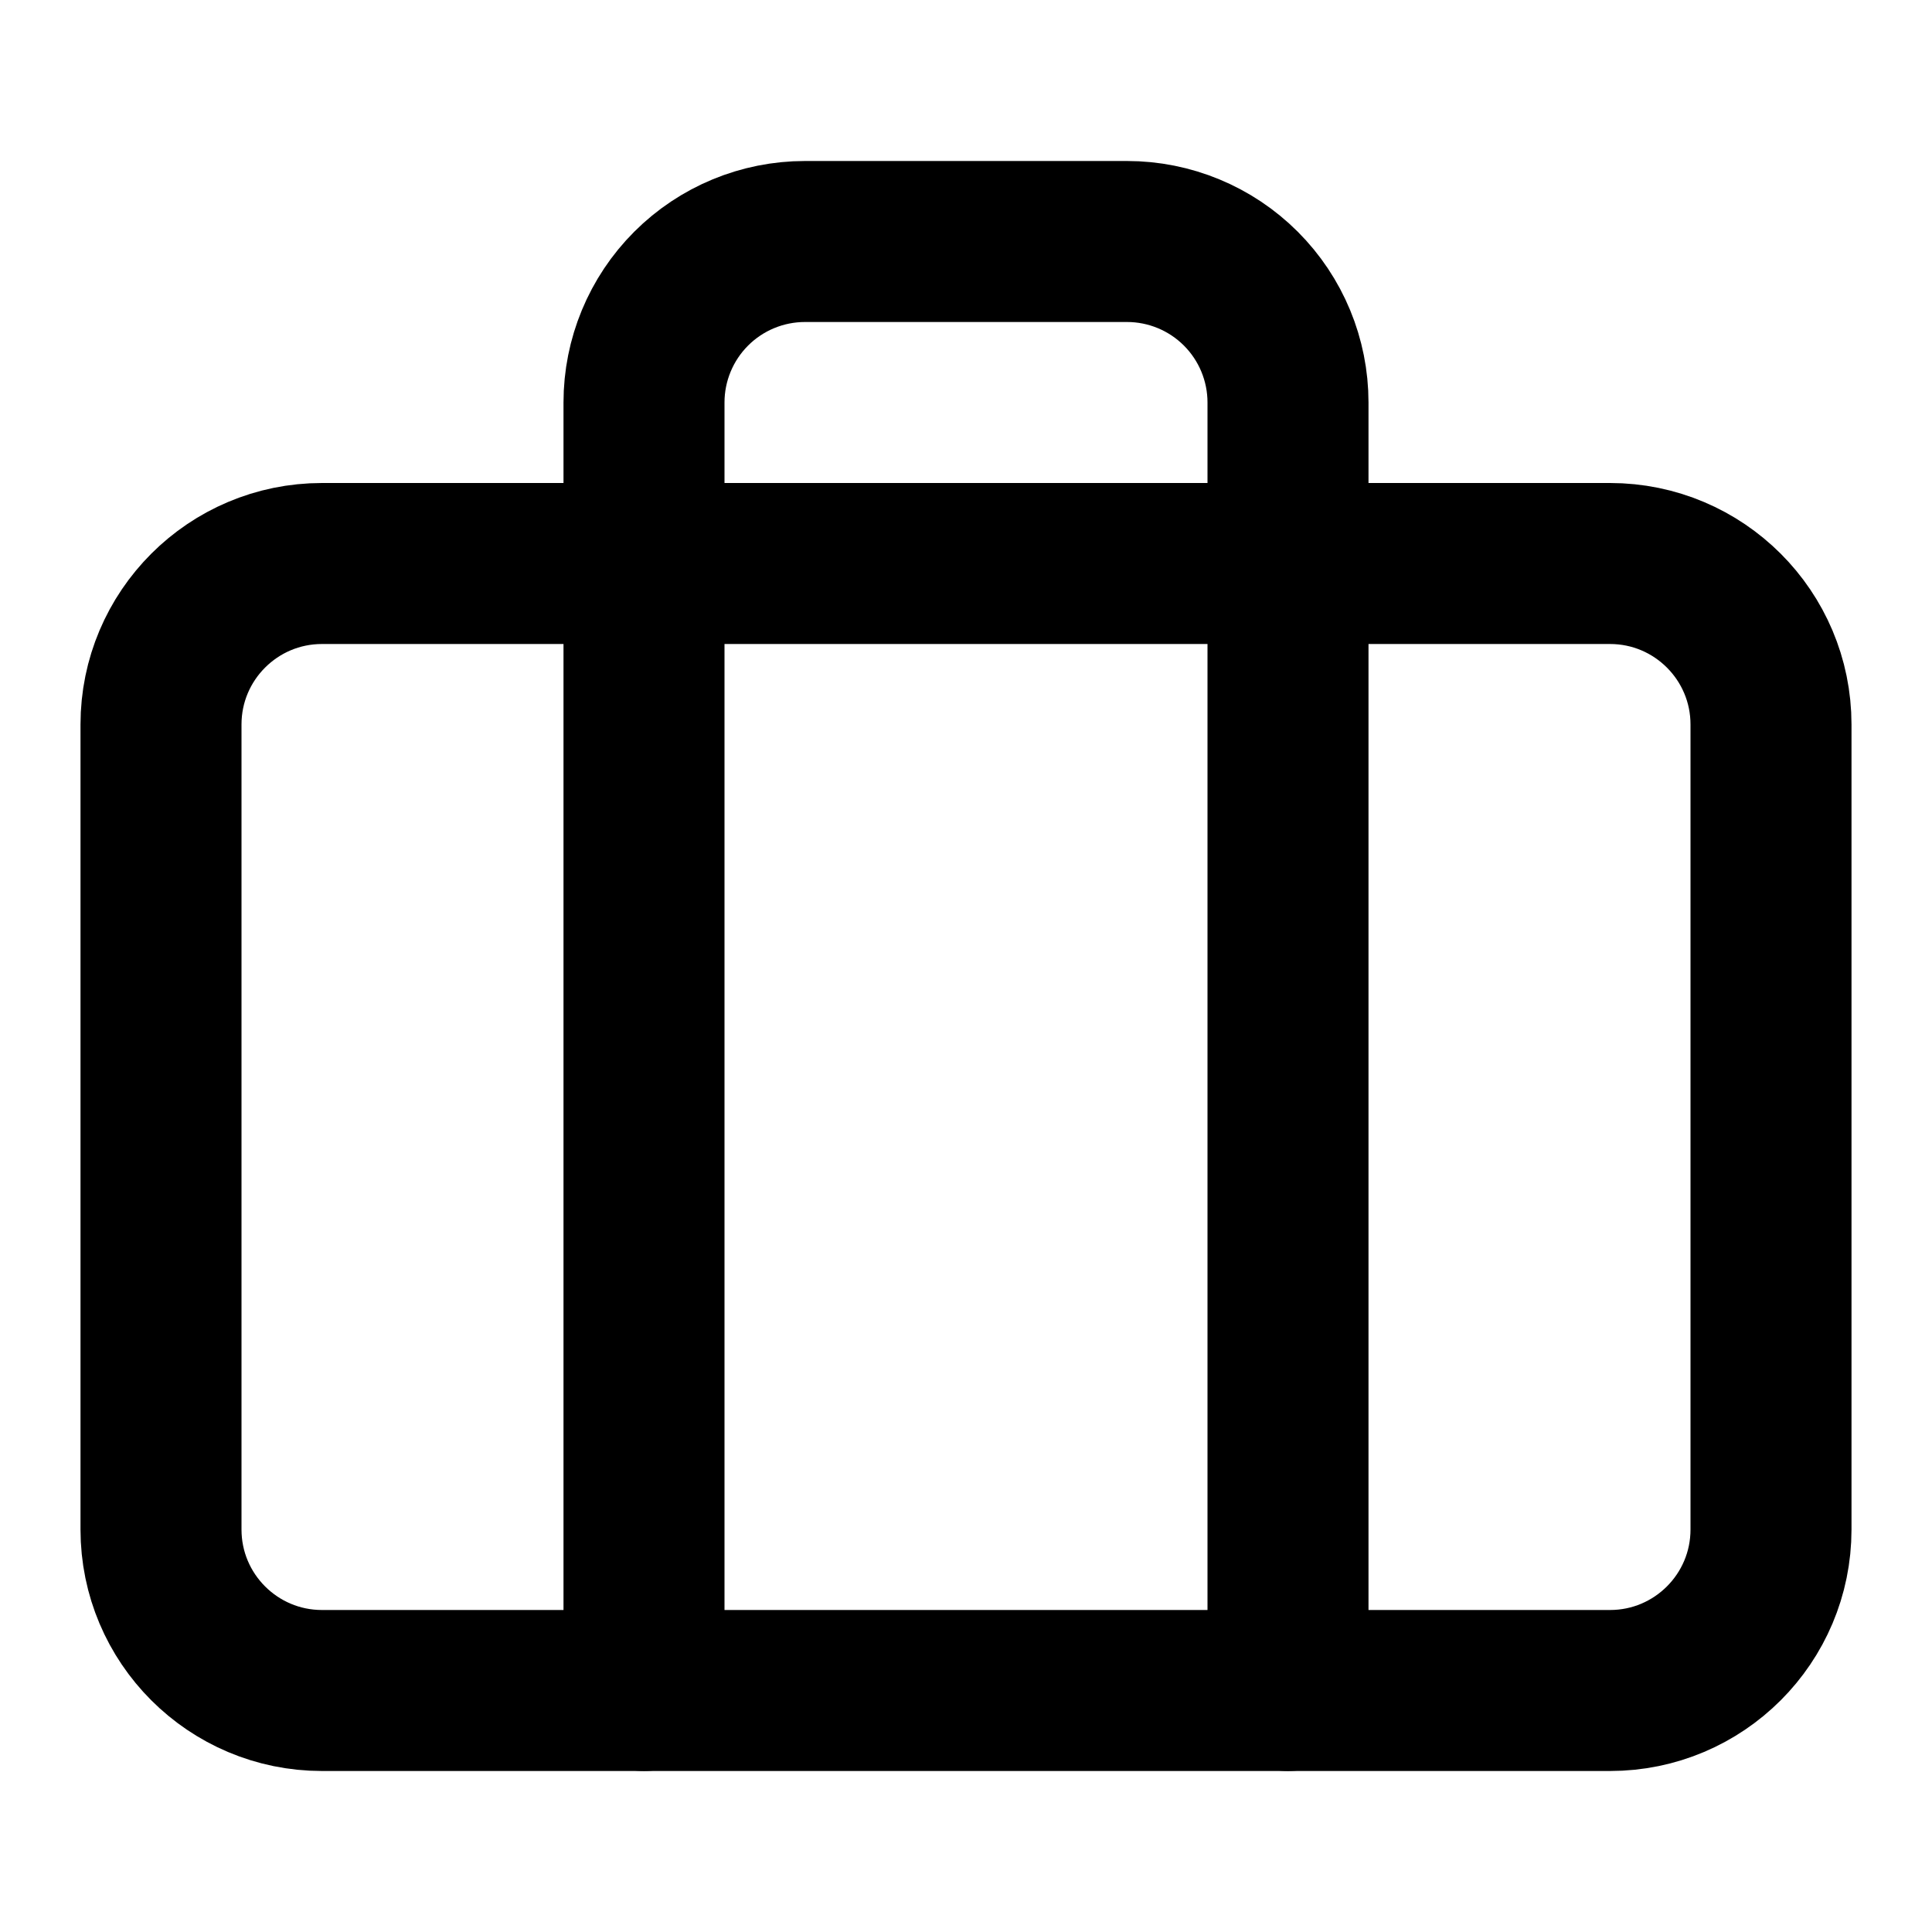
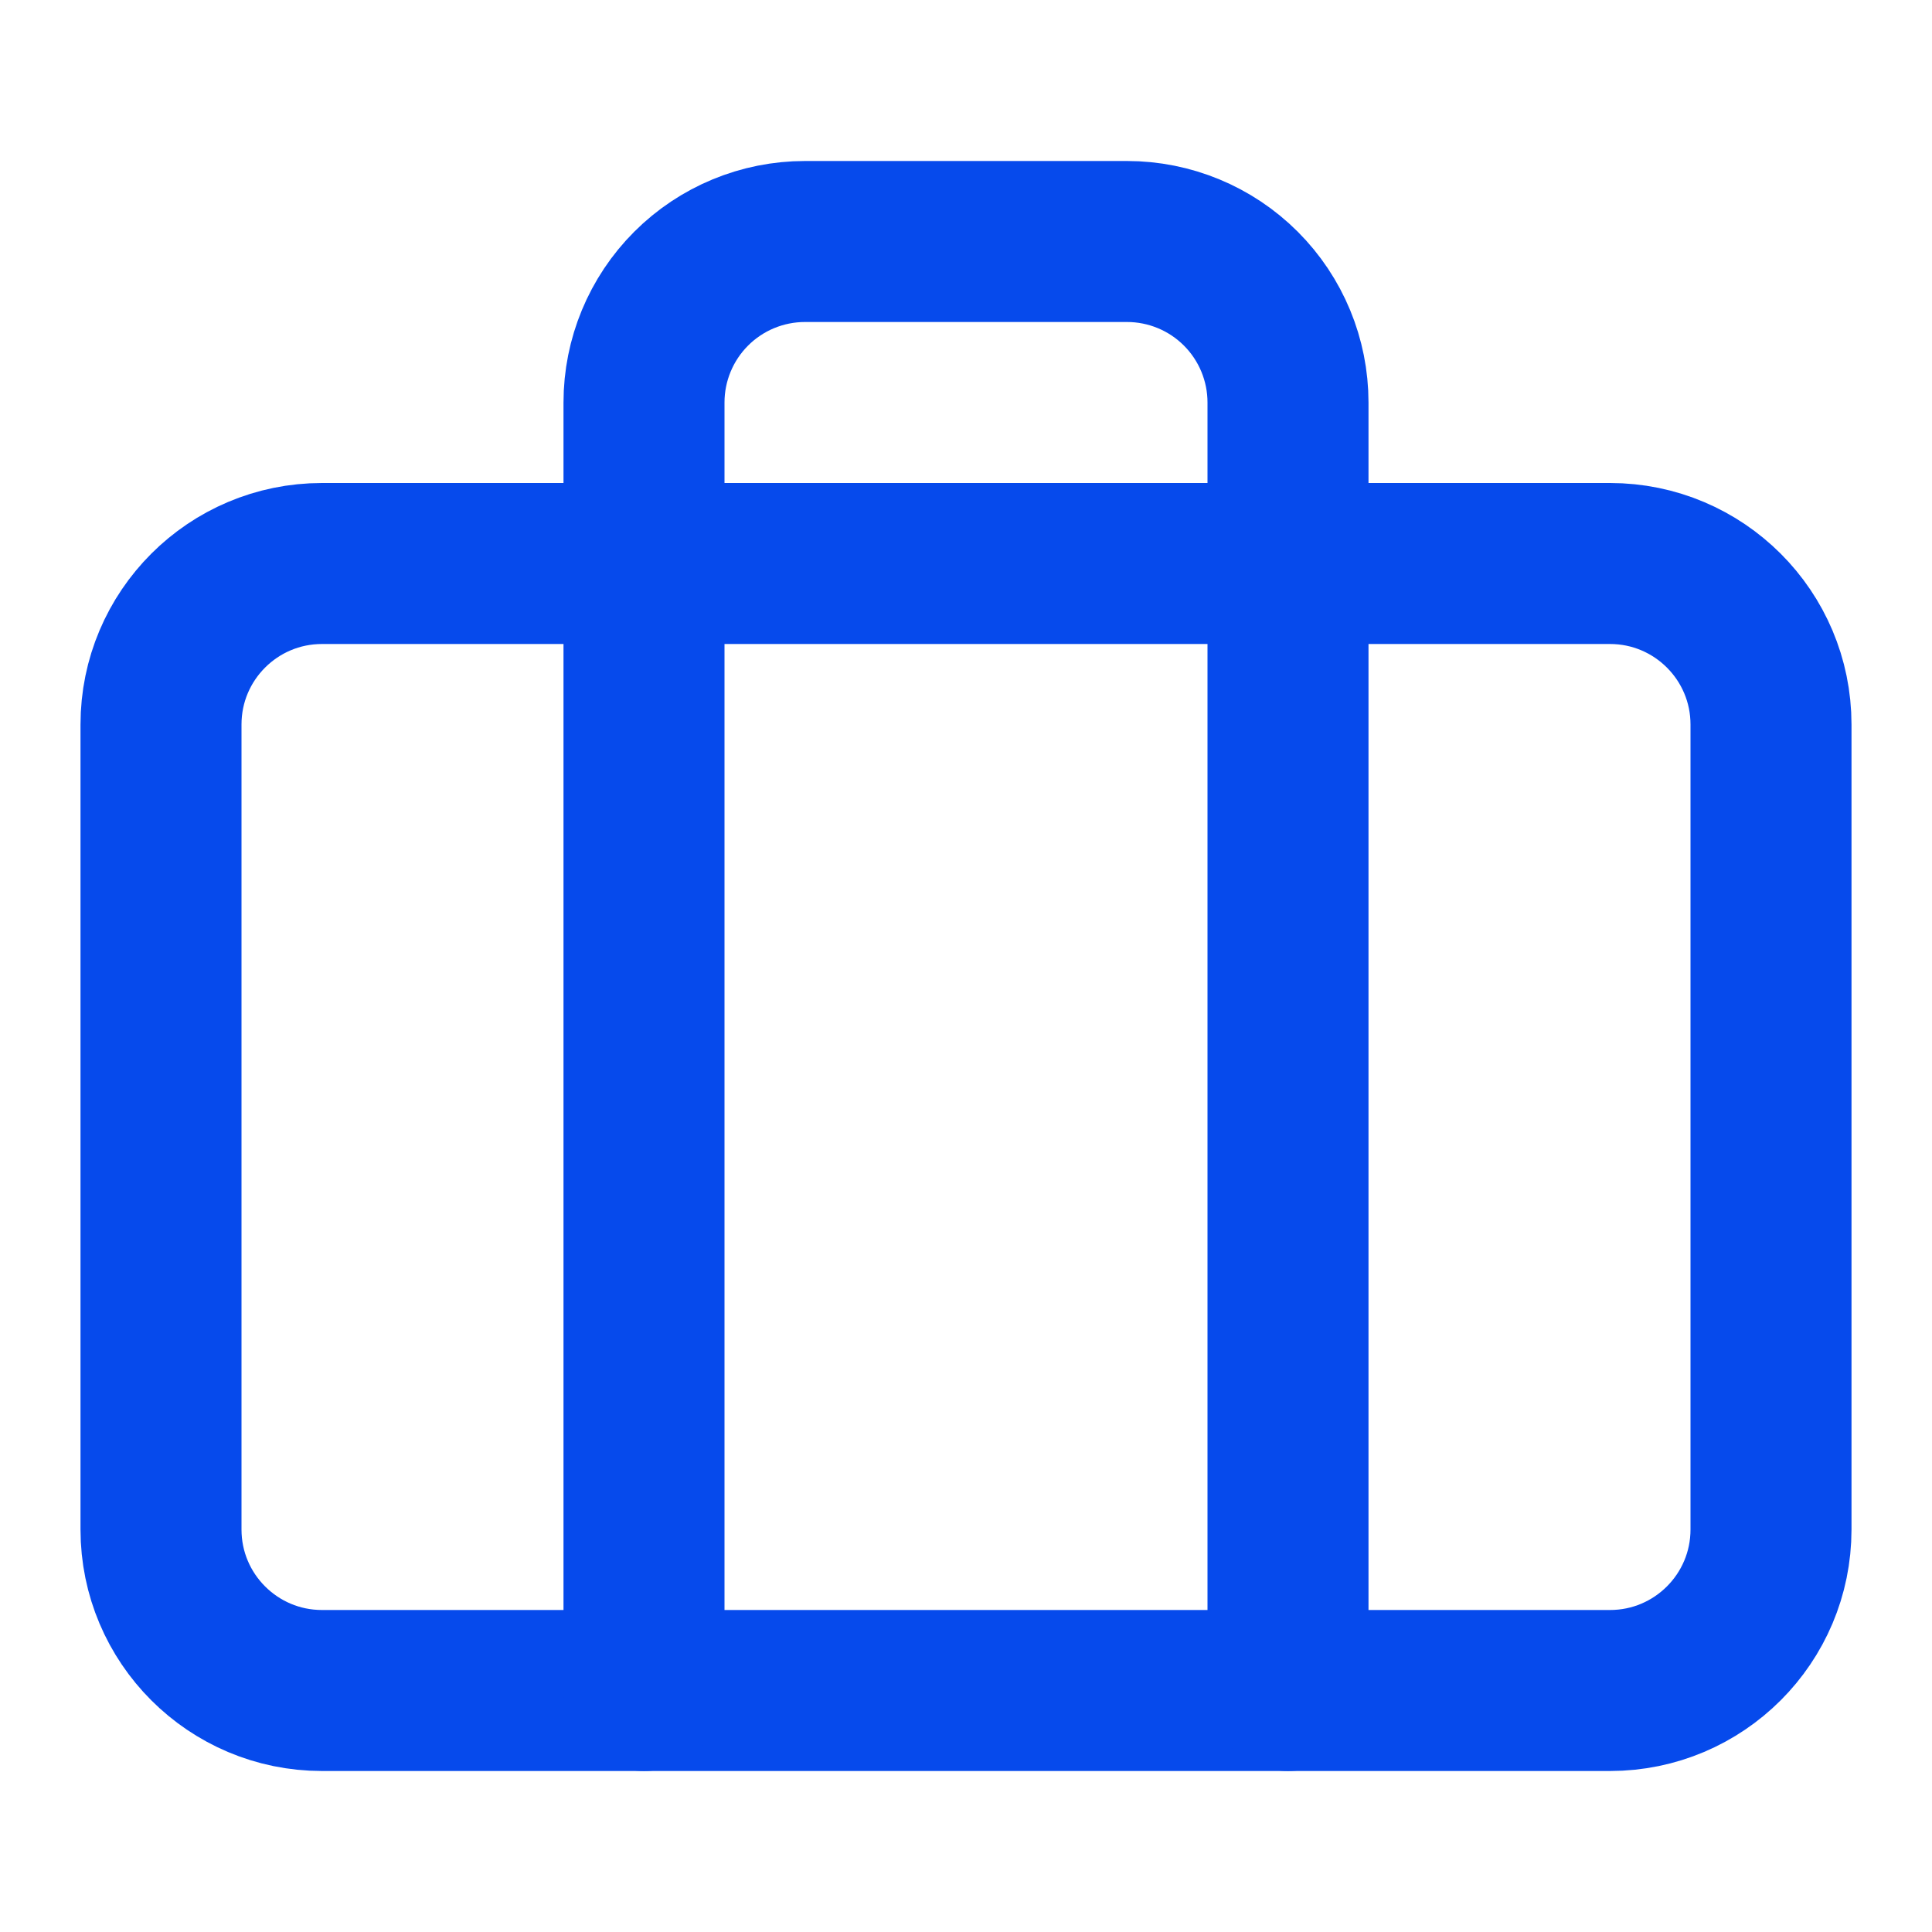
<svg xmlns="http://www.w3.org/2000/svg" width="60" height="60" viewBox="0 0 60 60" fill="none">
-   <path d="M50 17.5H10C7.239 17.5 5 19.739 5 22.5V47.5C5 50.261 7.239 52.5 10 52.5H50C52.761 52.5 55 50.261 55 47.5V22.5C55 19.739 52.761 17.5 50 17.5Z" stroke="black" stroke-width="5" stroke-linecap="round" stroke-linejoin="round" />
-   <path d="M40 52.5V12.5C40 11.174 39.473 9.902 38.535 8.964C37.598 8.027 36.326 7.5 35 7.5H25C23.674 7.5 22.402 8.027 21.465 8.964C20.527 9.902 20 11.174 20 12.5V52.5" stroke="black" stroke-width="5" stroke-linecap="round" stroke-linejoin="round" />
+   <path d="M50 17.5H10C7.239 17.5 5 19.739 5 22.5V47.5C5 50.261 7.239 52.5 10 52.5H50C52.761 52.5 55 50.261 55 47.5V22.5C55 19.739 52.761 17.5 50 17.5Z" stroke="#064AEC" stroke-width="5" stroke-linecap="round" stroke-linejoin="round" />
+   <path d="M40 52.5V12.5C40 11.174 39.473 9.902 38.535 8.964C37.598 8.027 36.326 7.5 35 7.5H25C23.674 7.5 22.402 8.027 21.465 8.964C20.527 9.902 20 11.174 20 12.5V52.5" stroke="#064AEC" stroke-width="5" stroke-linecap="round" stroke-linejoin="round" />
</svg>
